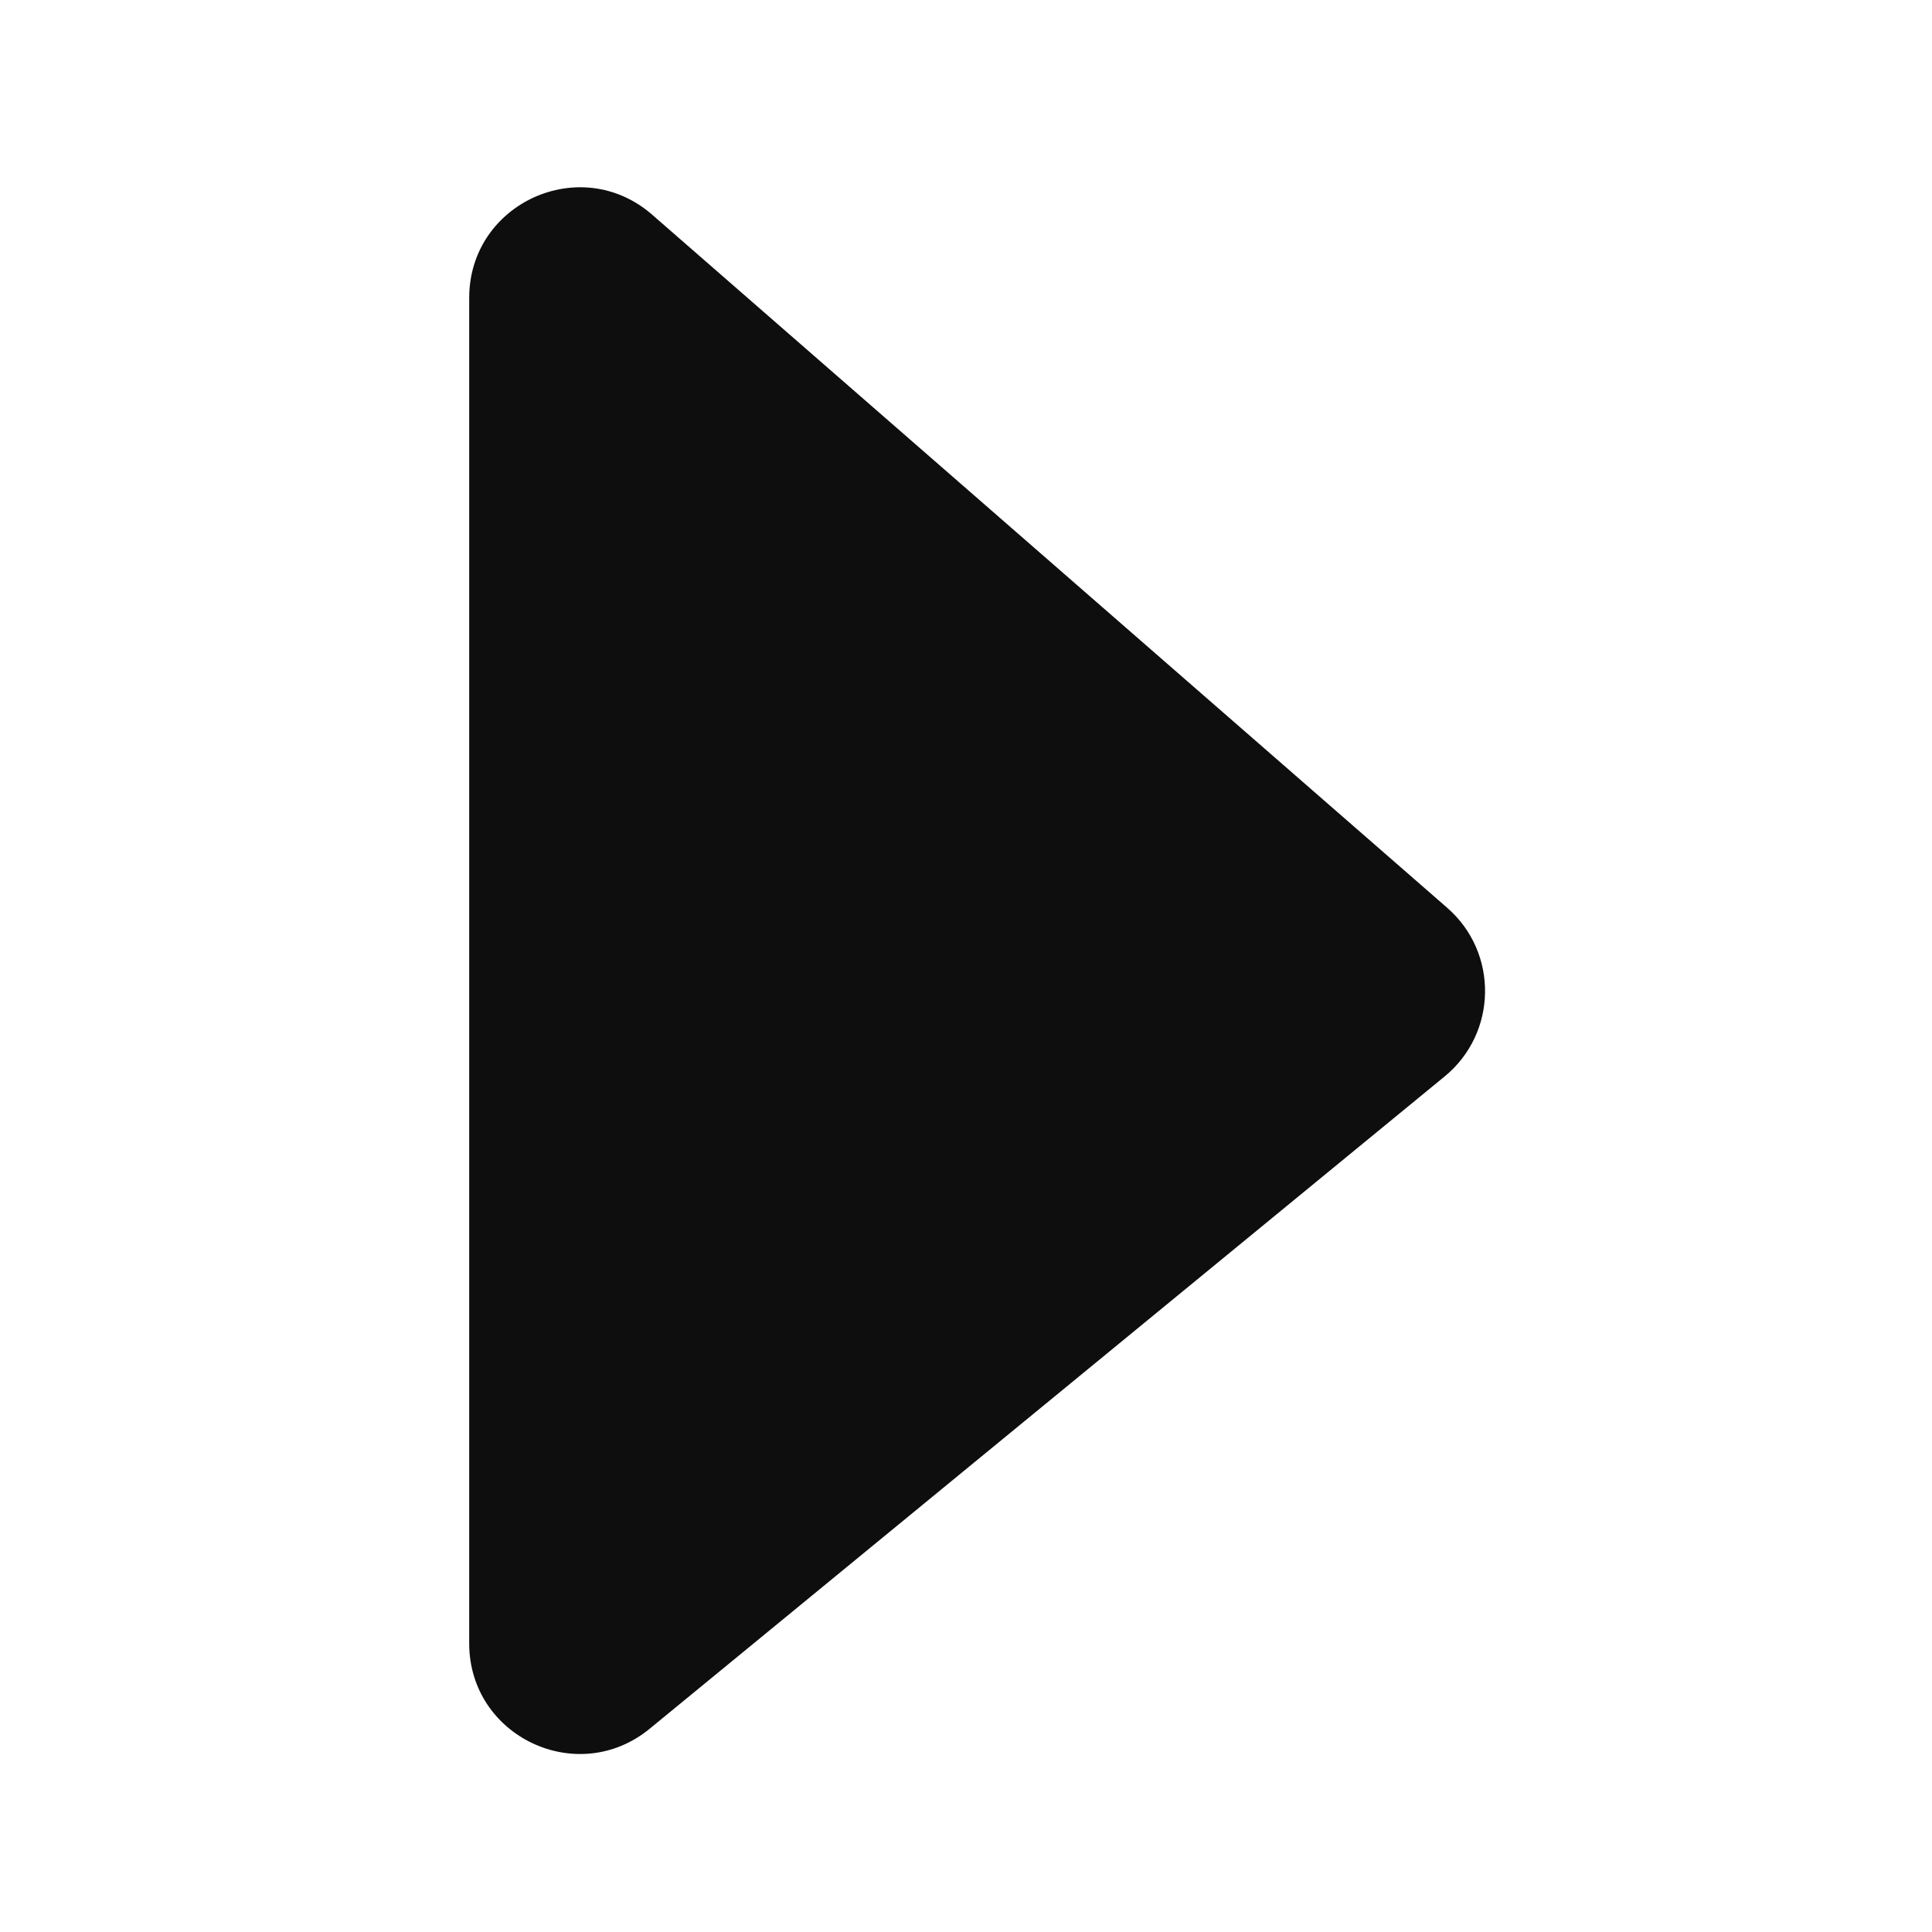
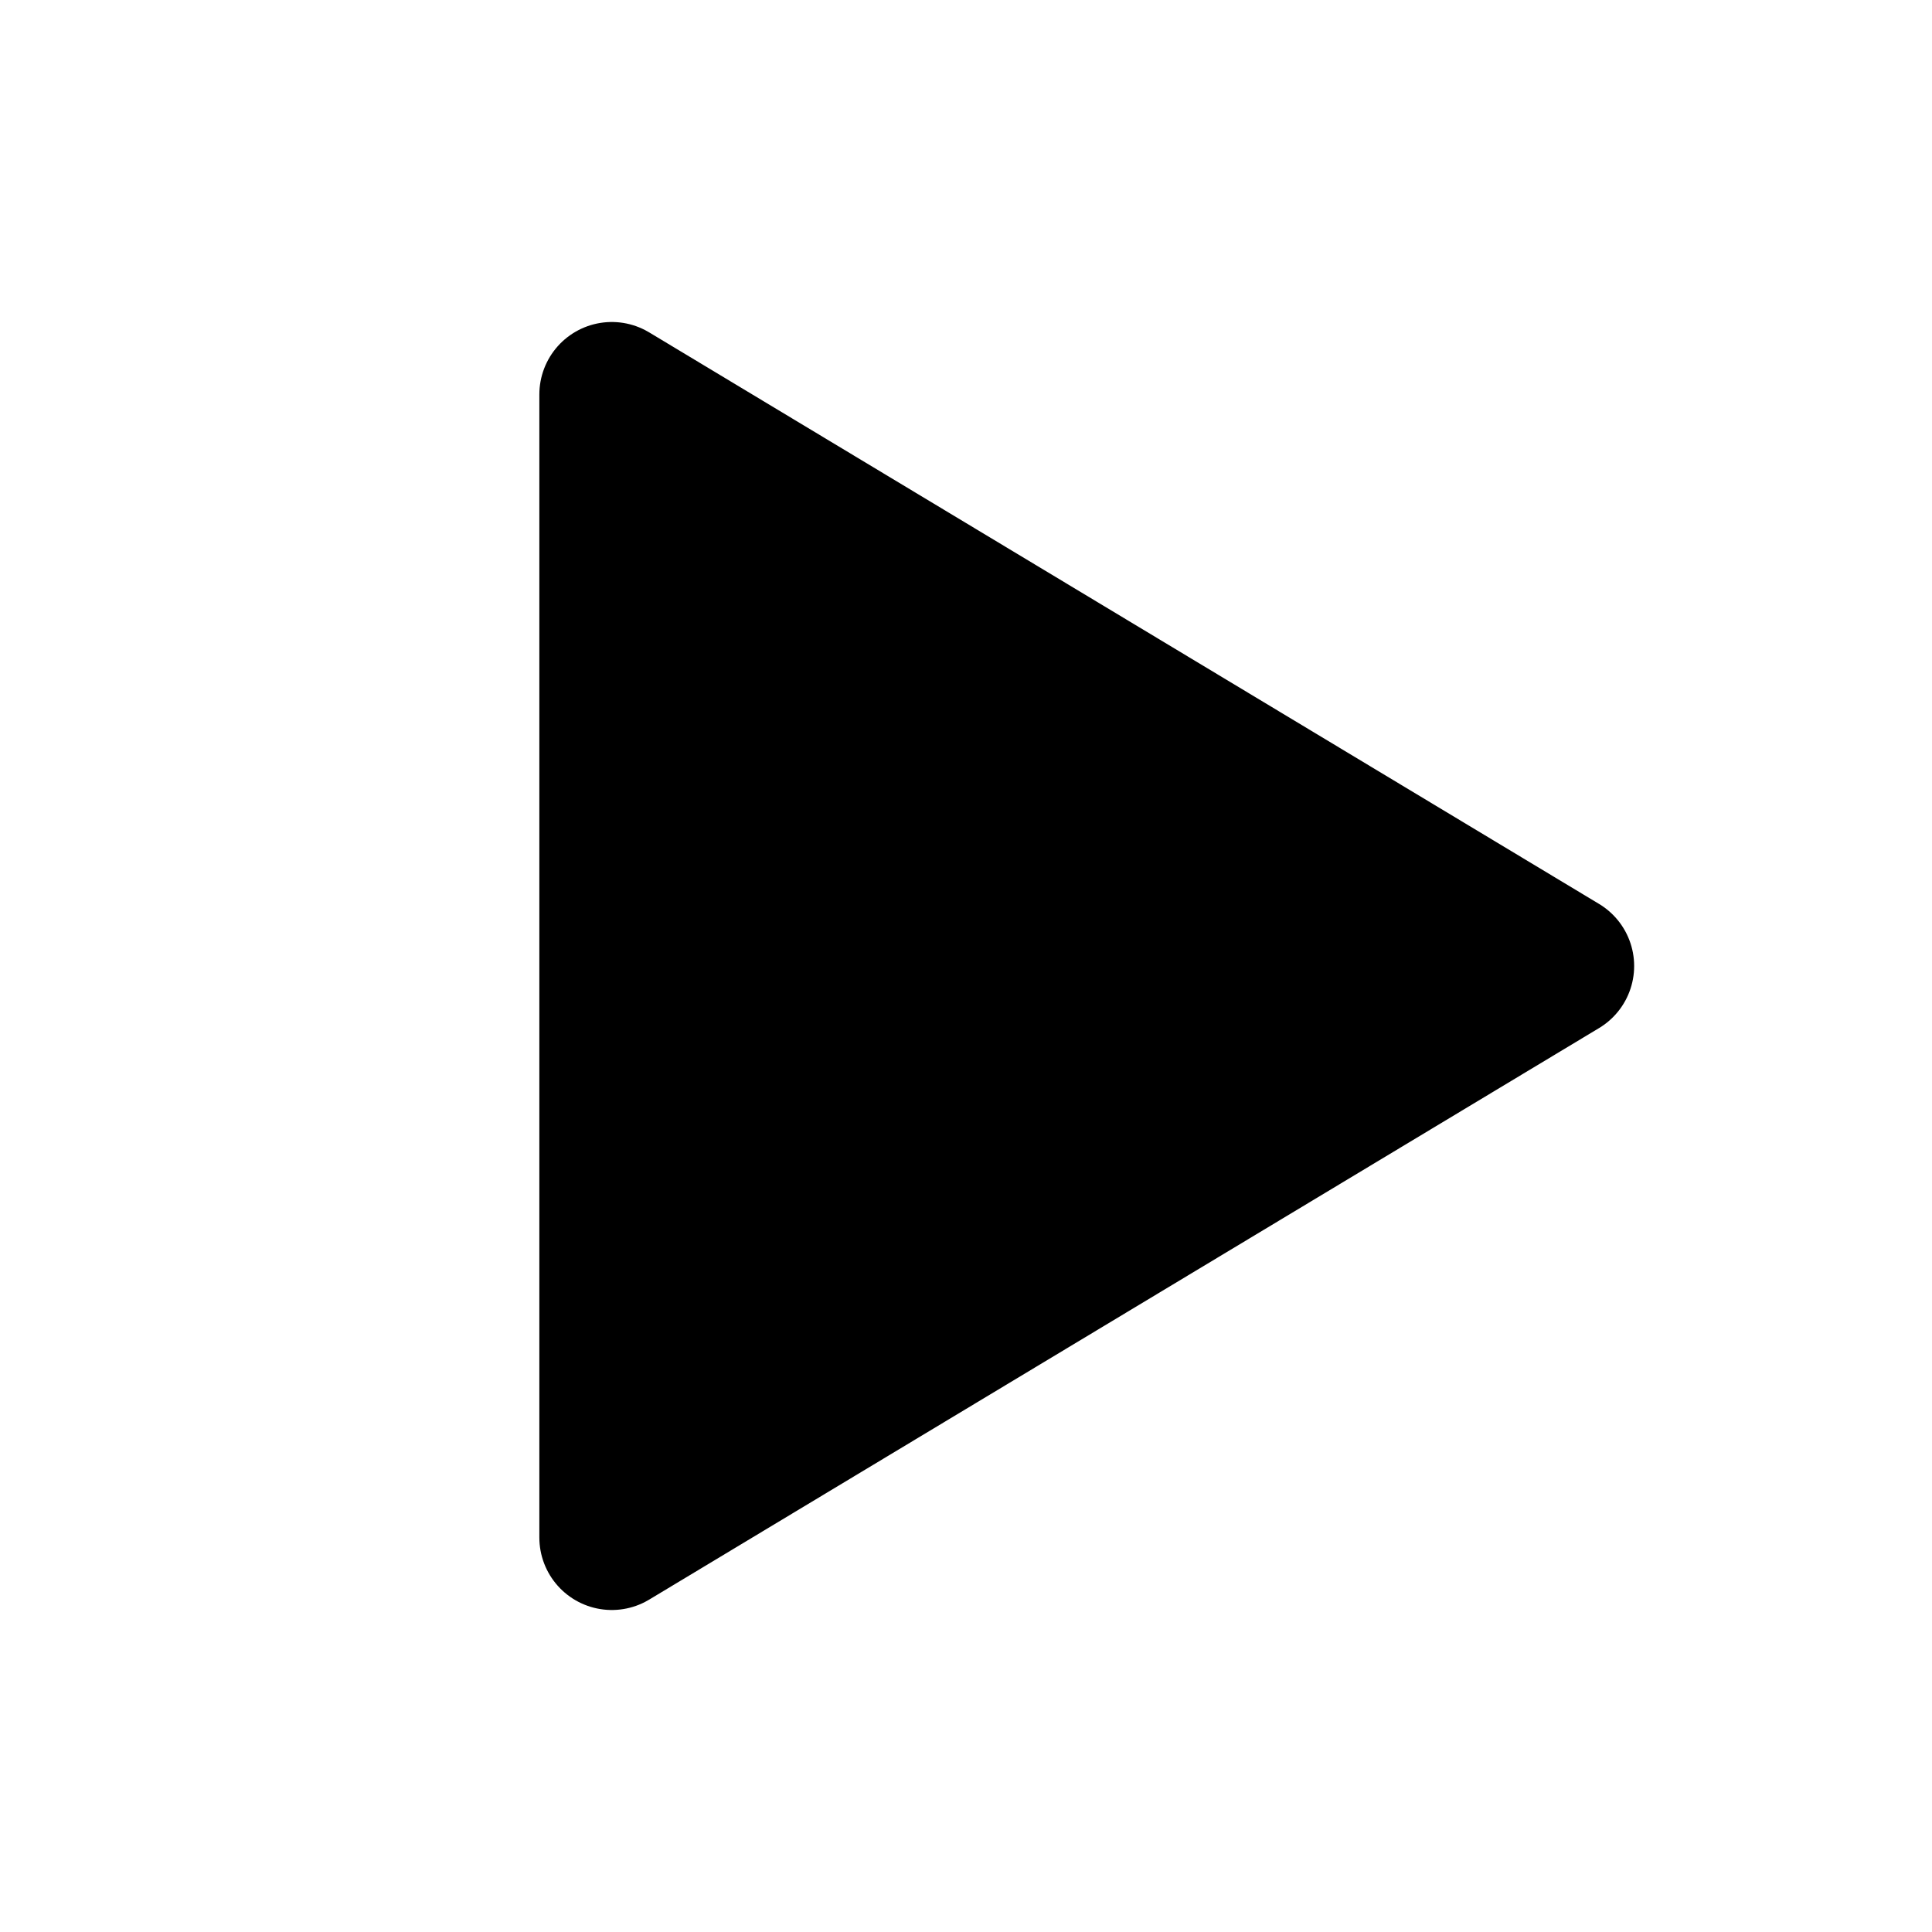
- <svg xmlns="http://www.w3.org/2000/svg" width="35" height="35" viewBox="0 0 35 35" fill="none">
-   <path d="M26.218 16.446C27.15 17.259 27.128 18.715 26.172 19.5L11.769 31.318C10.463 32.389 8.5 31.46 8.5 29.772V5.397C8.5 3.68 10.52 2.761 11.814 3.889L26.218 16.446Z" fill="#0E0E0E" />
+ <svg xmlns="http://www.w3.org/2000/svg" viewBox="0 0 24 24" width="24" height="24" fill="none" stroke="#000000" stroke-width="1.8" stroke-linecap="round" stroke-linejoin="round">
+   <path d="M7.6 4.9 19.4 12 7.6 19.1z" fill="#000000" />
</svg>
